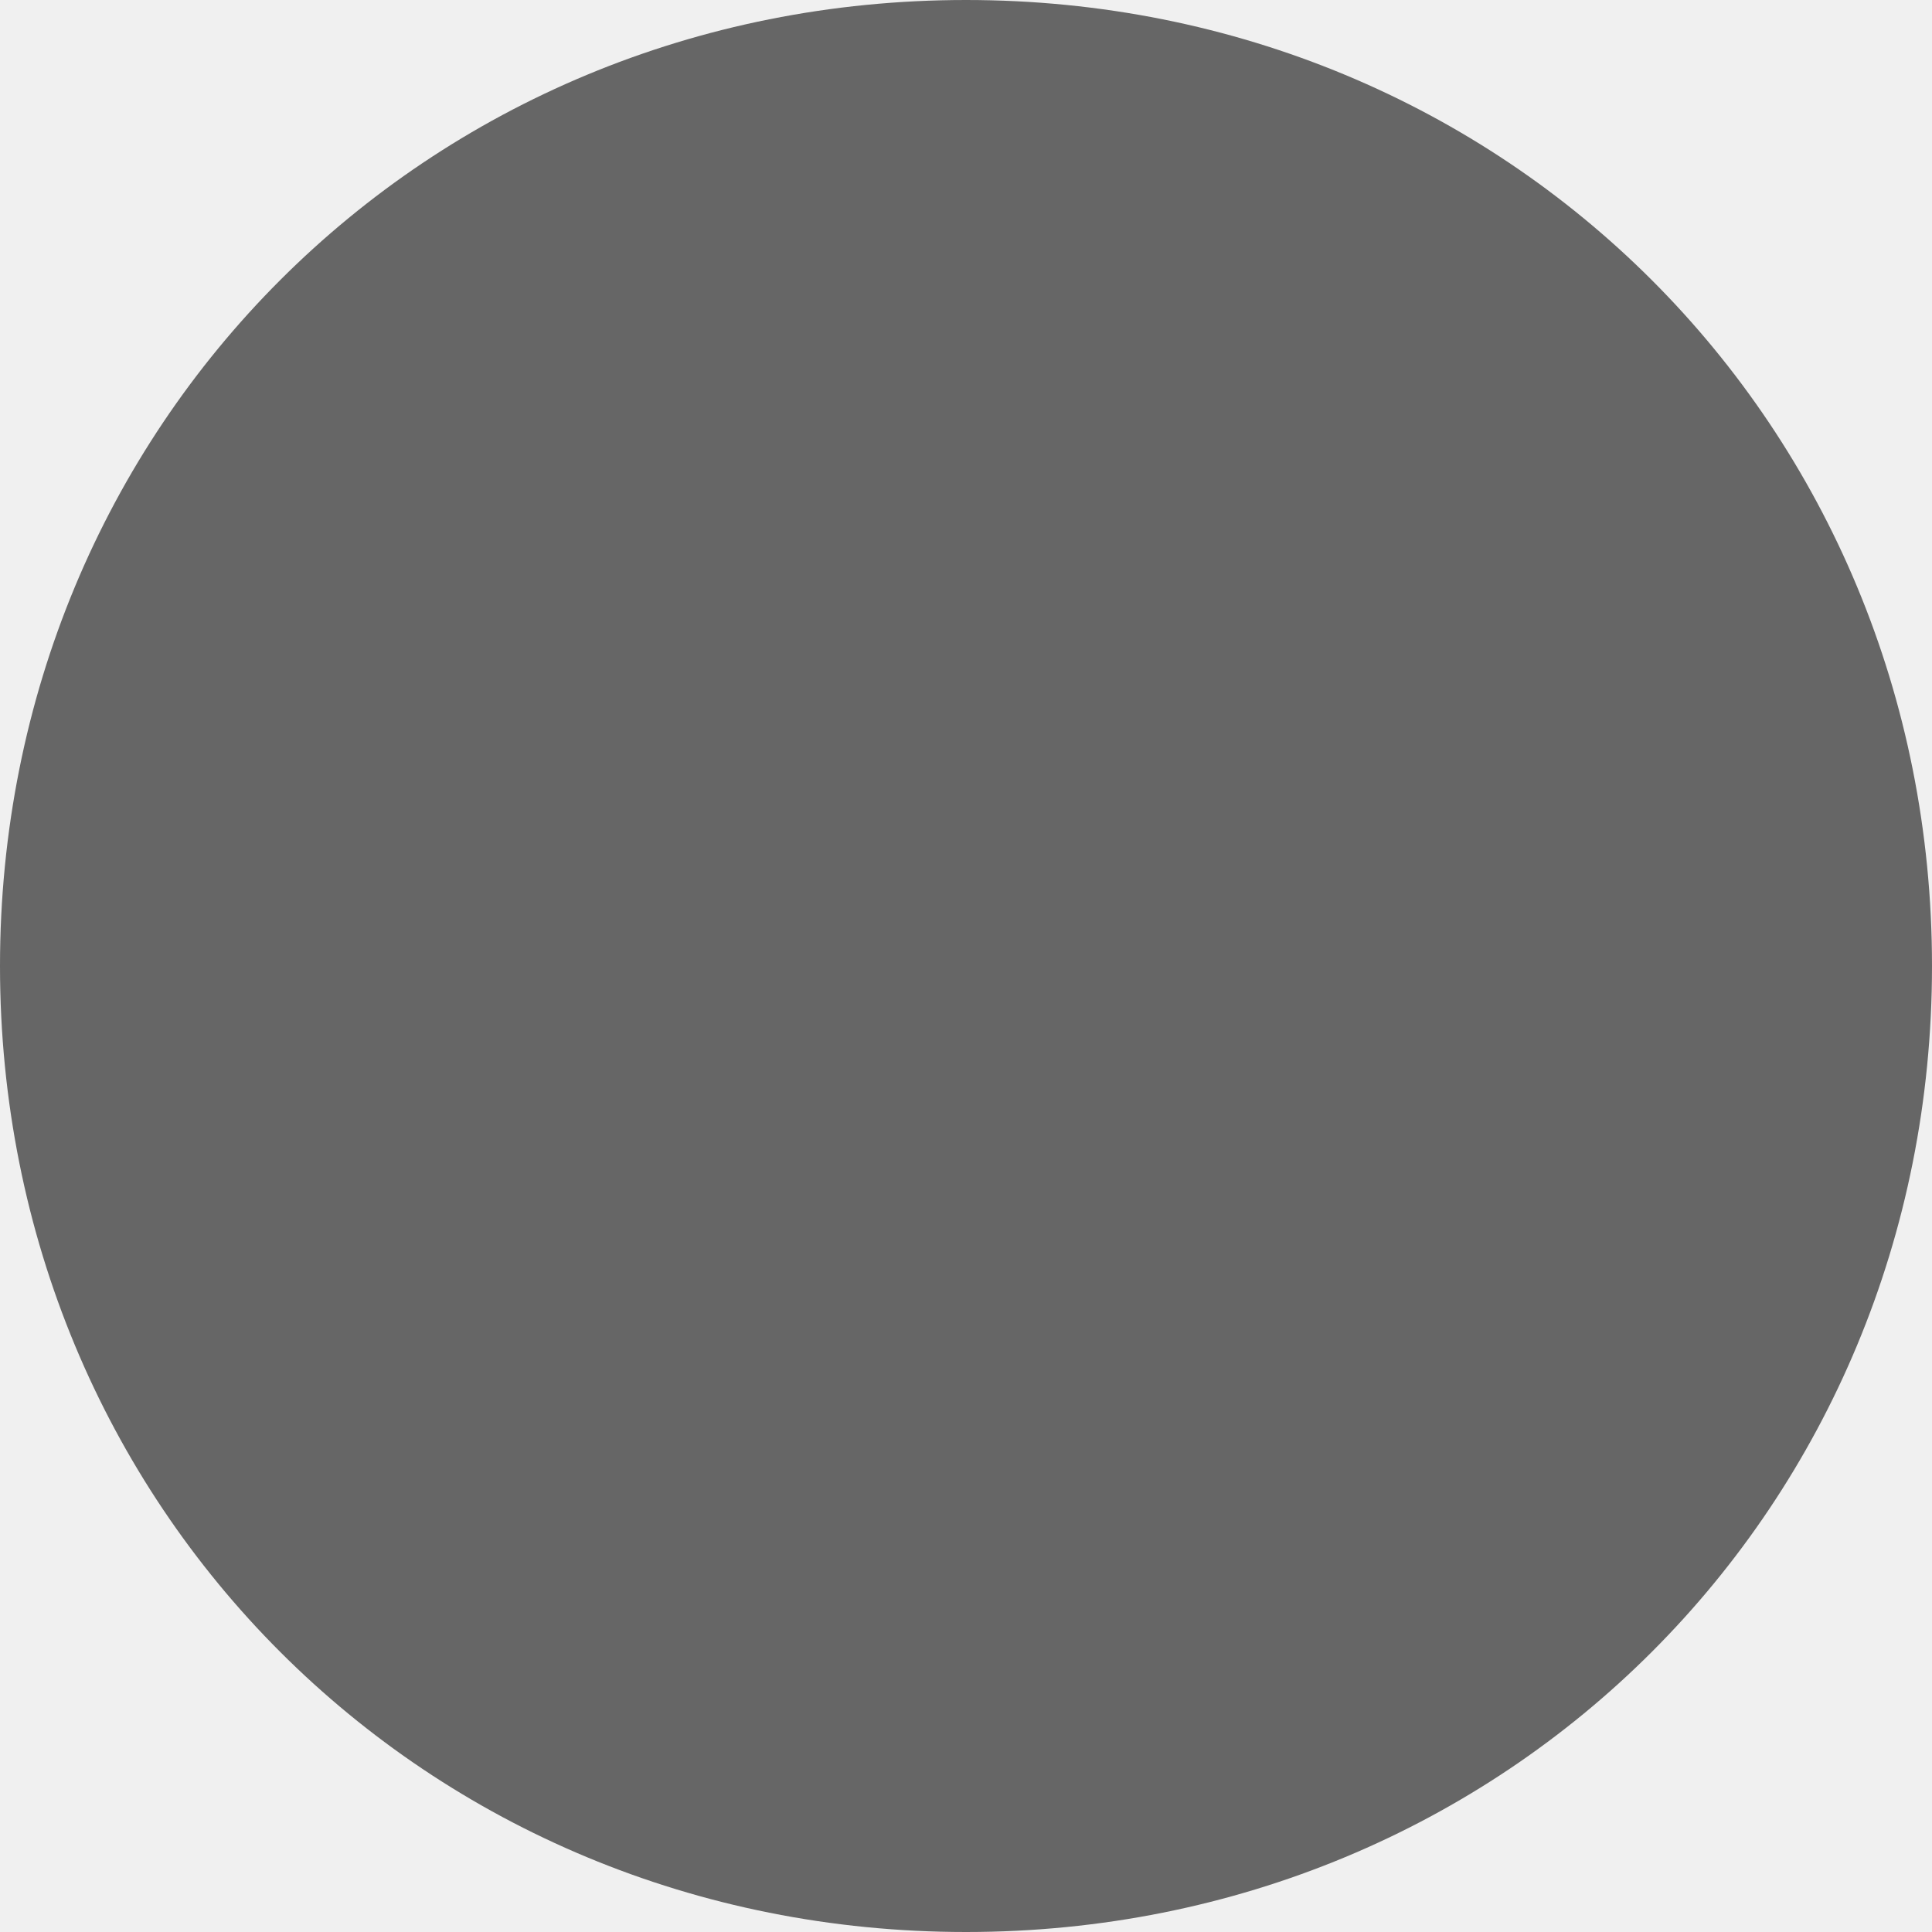
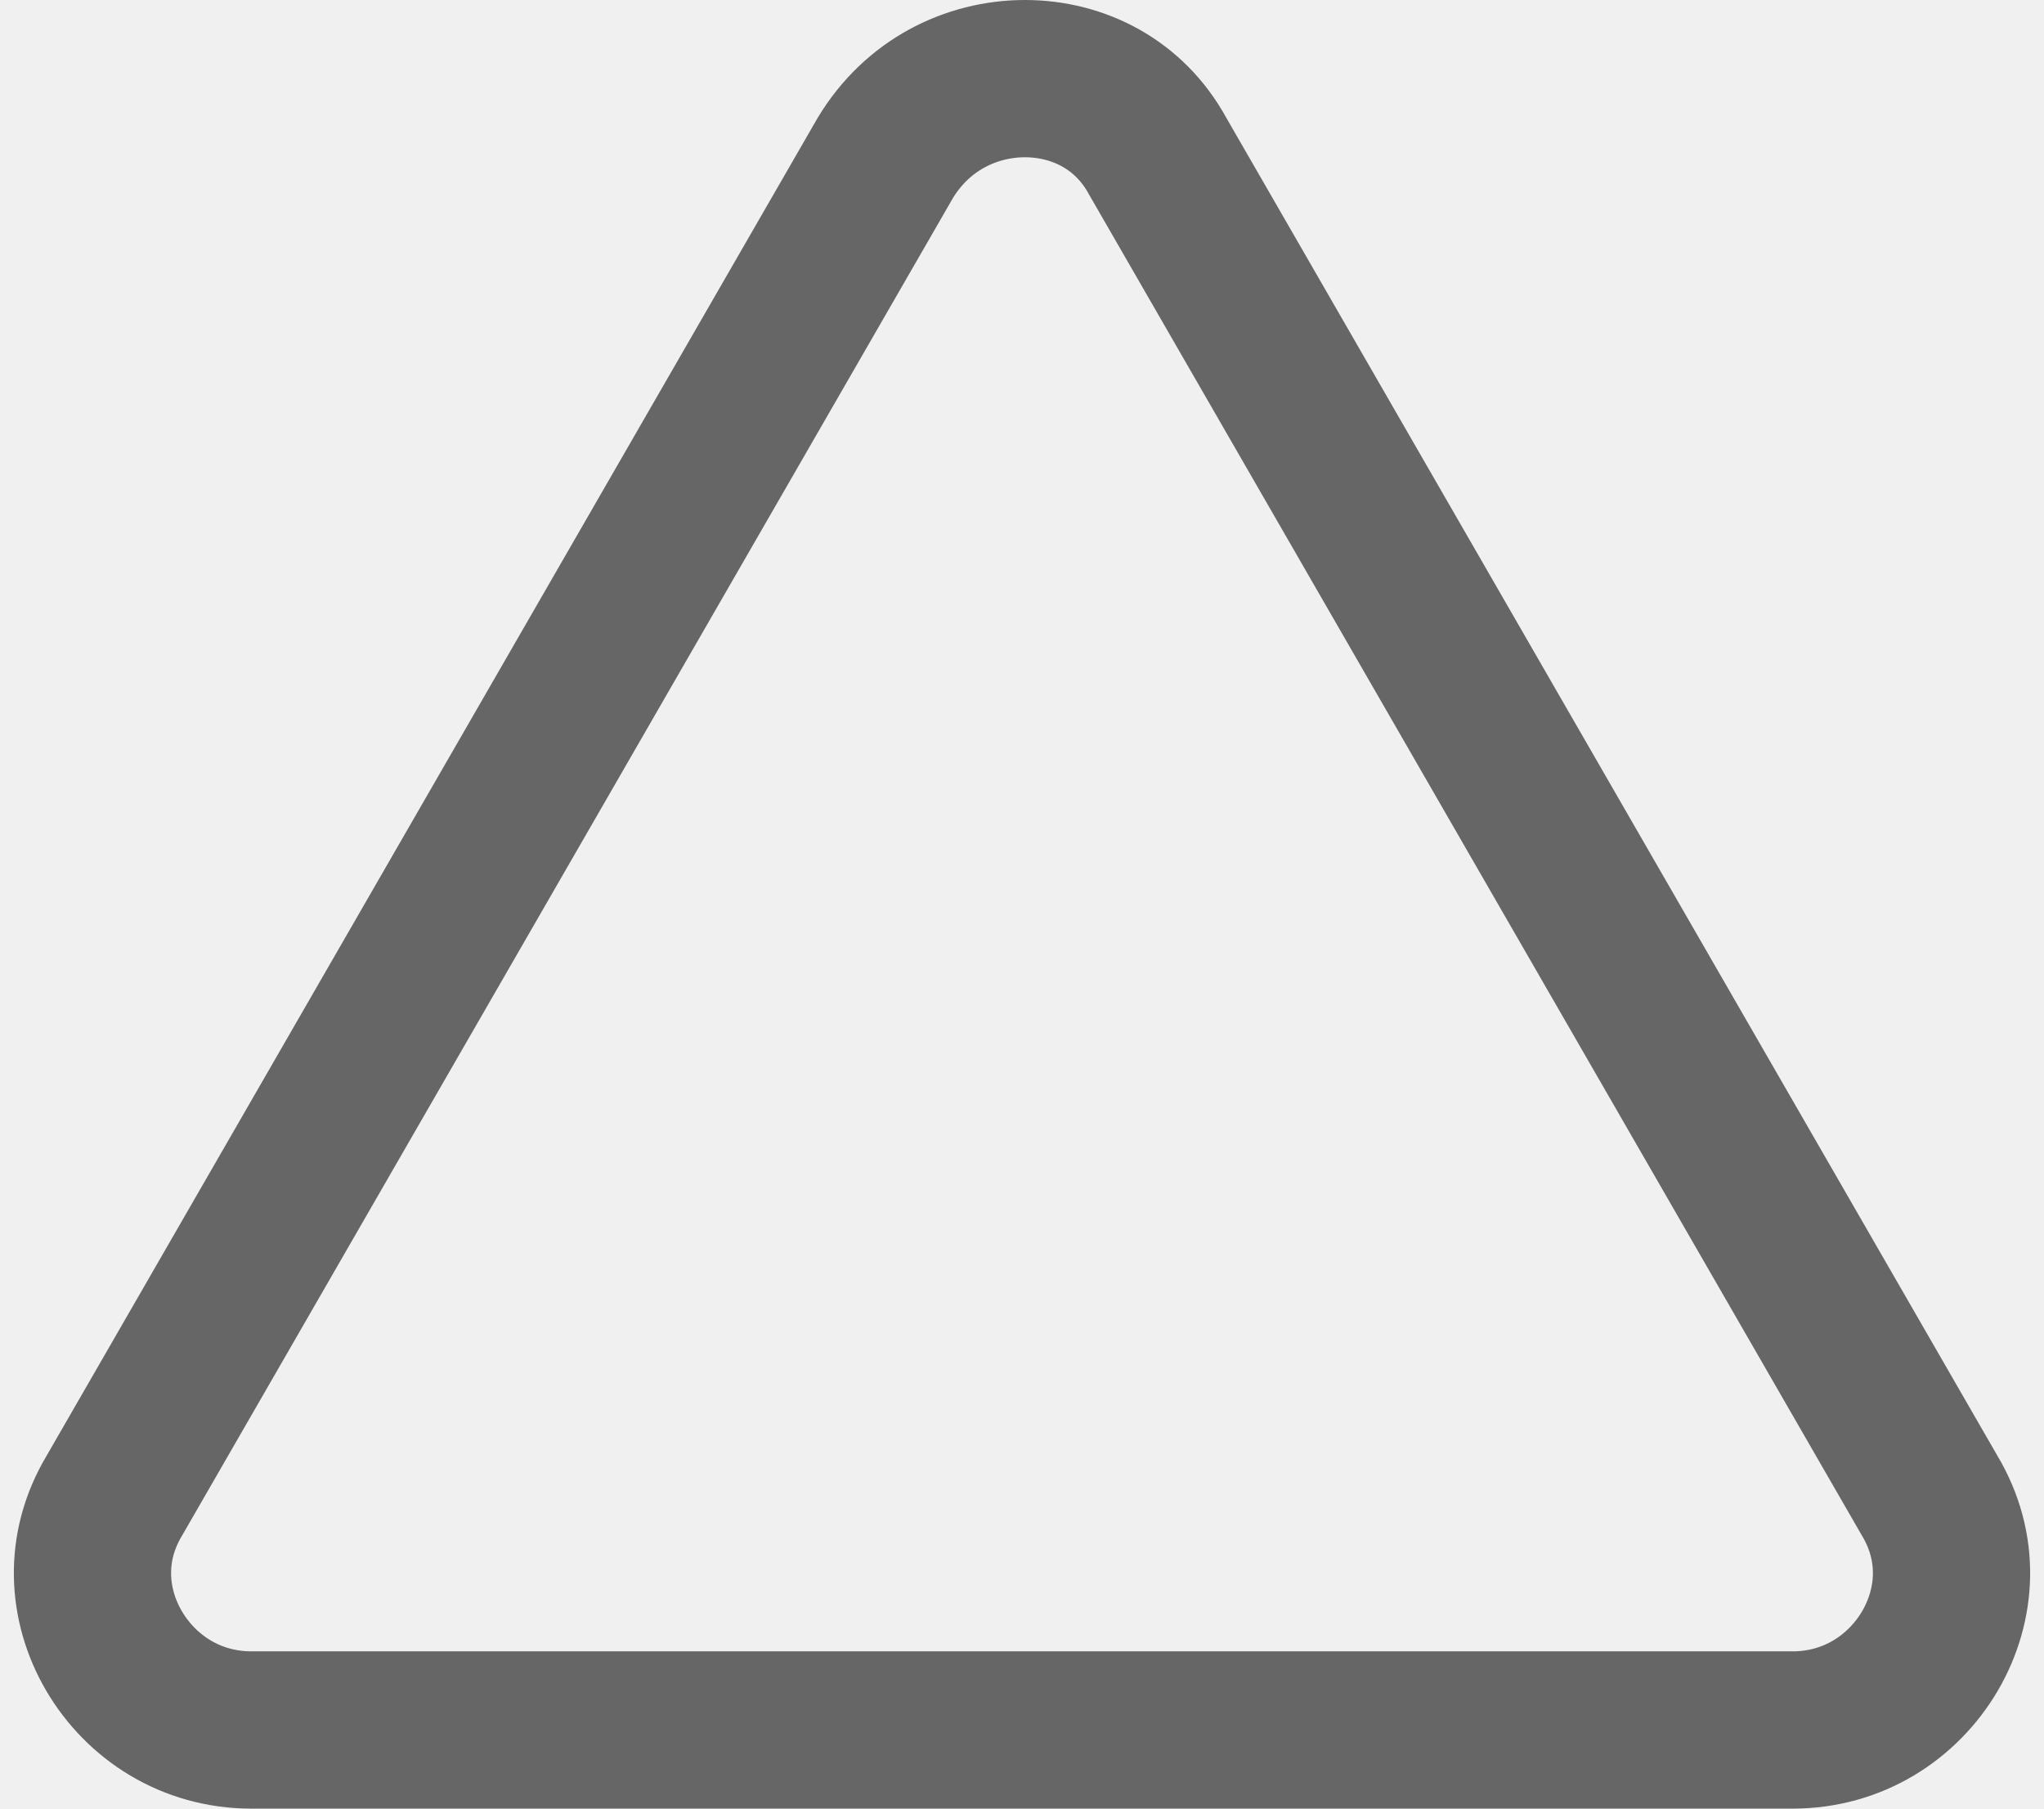
- <svg xmlns="http://www.w3.org/2000/svg" version="1.1" width="4px" height="4px">
-   <g transform="matrix(1 0 0 1 -736 -120 )">
-     <path d="M 738 120  C 739.12 120  740 120.88  740 122  C 740 123.12  739.12 124  738 124  C 736.88 124  736 123.12  736 122  C 736 120.88  736.88 120  738 120  Z " fill-rule="nonzero" fill="#666666" stroke="none" />
+ <svg xmlns="http://www.w3.org/2000/svg" version="1.1" width="26px" height="23px">
+   <defs>
+     <mask fill="white" id="clip9">
+       <path d="M 10.4 1.5  C 11.6 -0.5  14.5 -0.5  15.6 1.5  L 25.4 18.5  C 26.6 20.5  25.1 23  22.8 23  L 3.2 23  C 0.9 23  -0.6 20.5  0.6 18.5  L 10.4 1.5  Z " fill-rule="evenodd" />
+     </mask>
+   </defs>
+   <g transform="matrix(1 0 0 1 -647 -750 )">
+     <path d="M 10.4 1.5  C 11.6 -0.5  14.5 -0.5  15.6 1.5  L 25.4 18.5  C 26.6 20.5  25.1 23  22.8 23  L 3.2 23  C 0.9 23  -0.6 20.5  0.6 18.5  L 10.4 1.5  Z " fill-rule="nonzero" fill="#ffffff" stroke="none" fill-opacity="0" transform="matrix(1 0 0 1 647 750 )" />
+     <path d="M 10.4 1.5  C 11.6 -0.5  14.5 -0.5  15.6 1.5  L 25.4 18.5  C 26.6 20.5  25.1 23  22.8 23  L 3.2 23  C 0.9 23  -0.6 20.5  0.6 18.5  L 10.4 1.5  Z " stroke-width="4" stroke="#666666" fill="none" transform="matrix(1 0 0 1 647 750 )" mask="url(#clip9)" />
  </g>
</svg>
